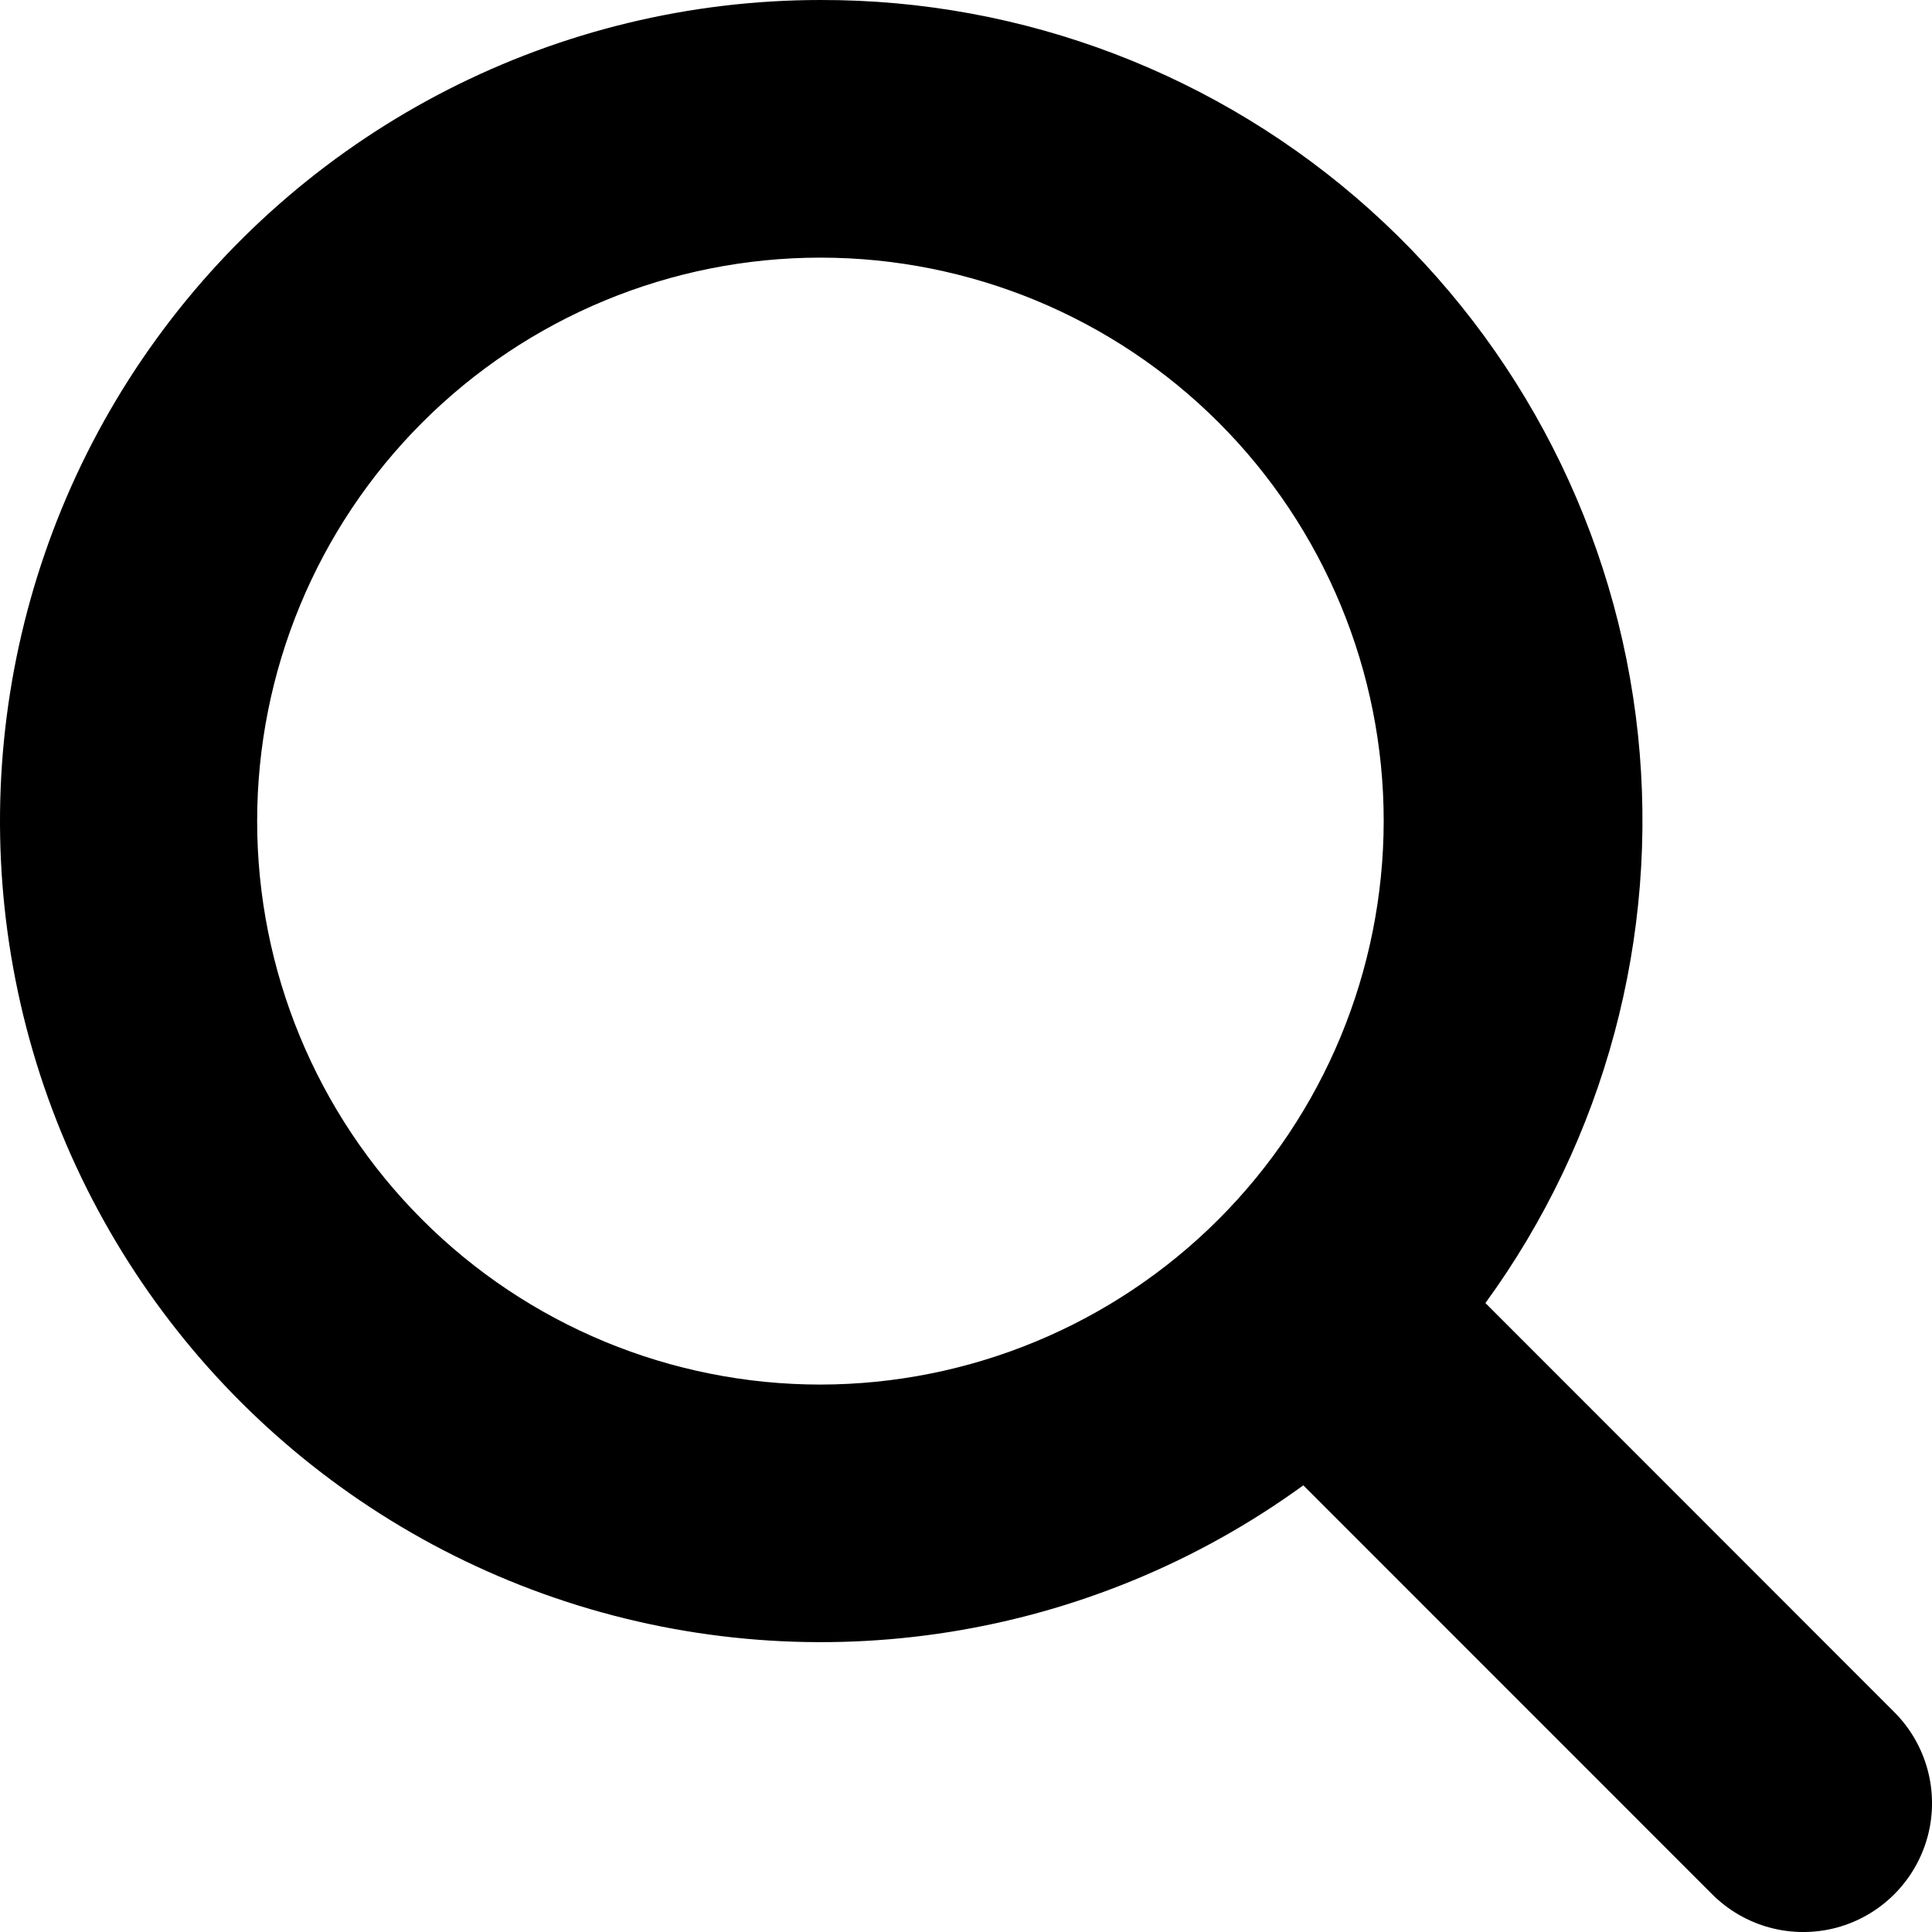
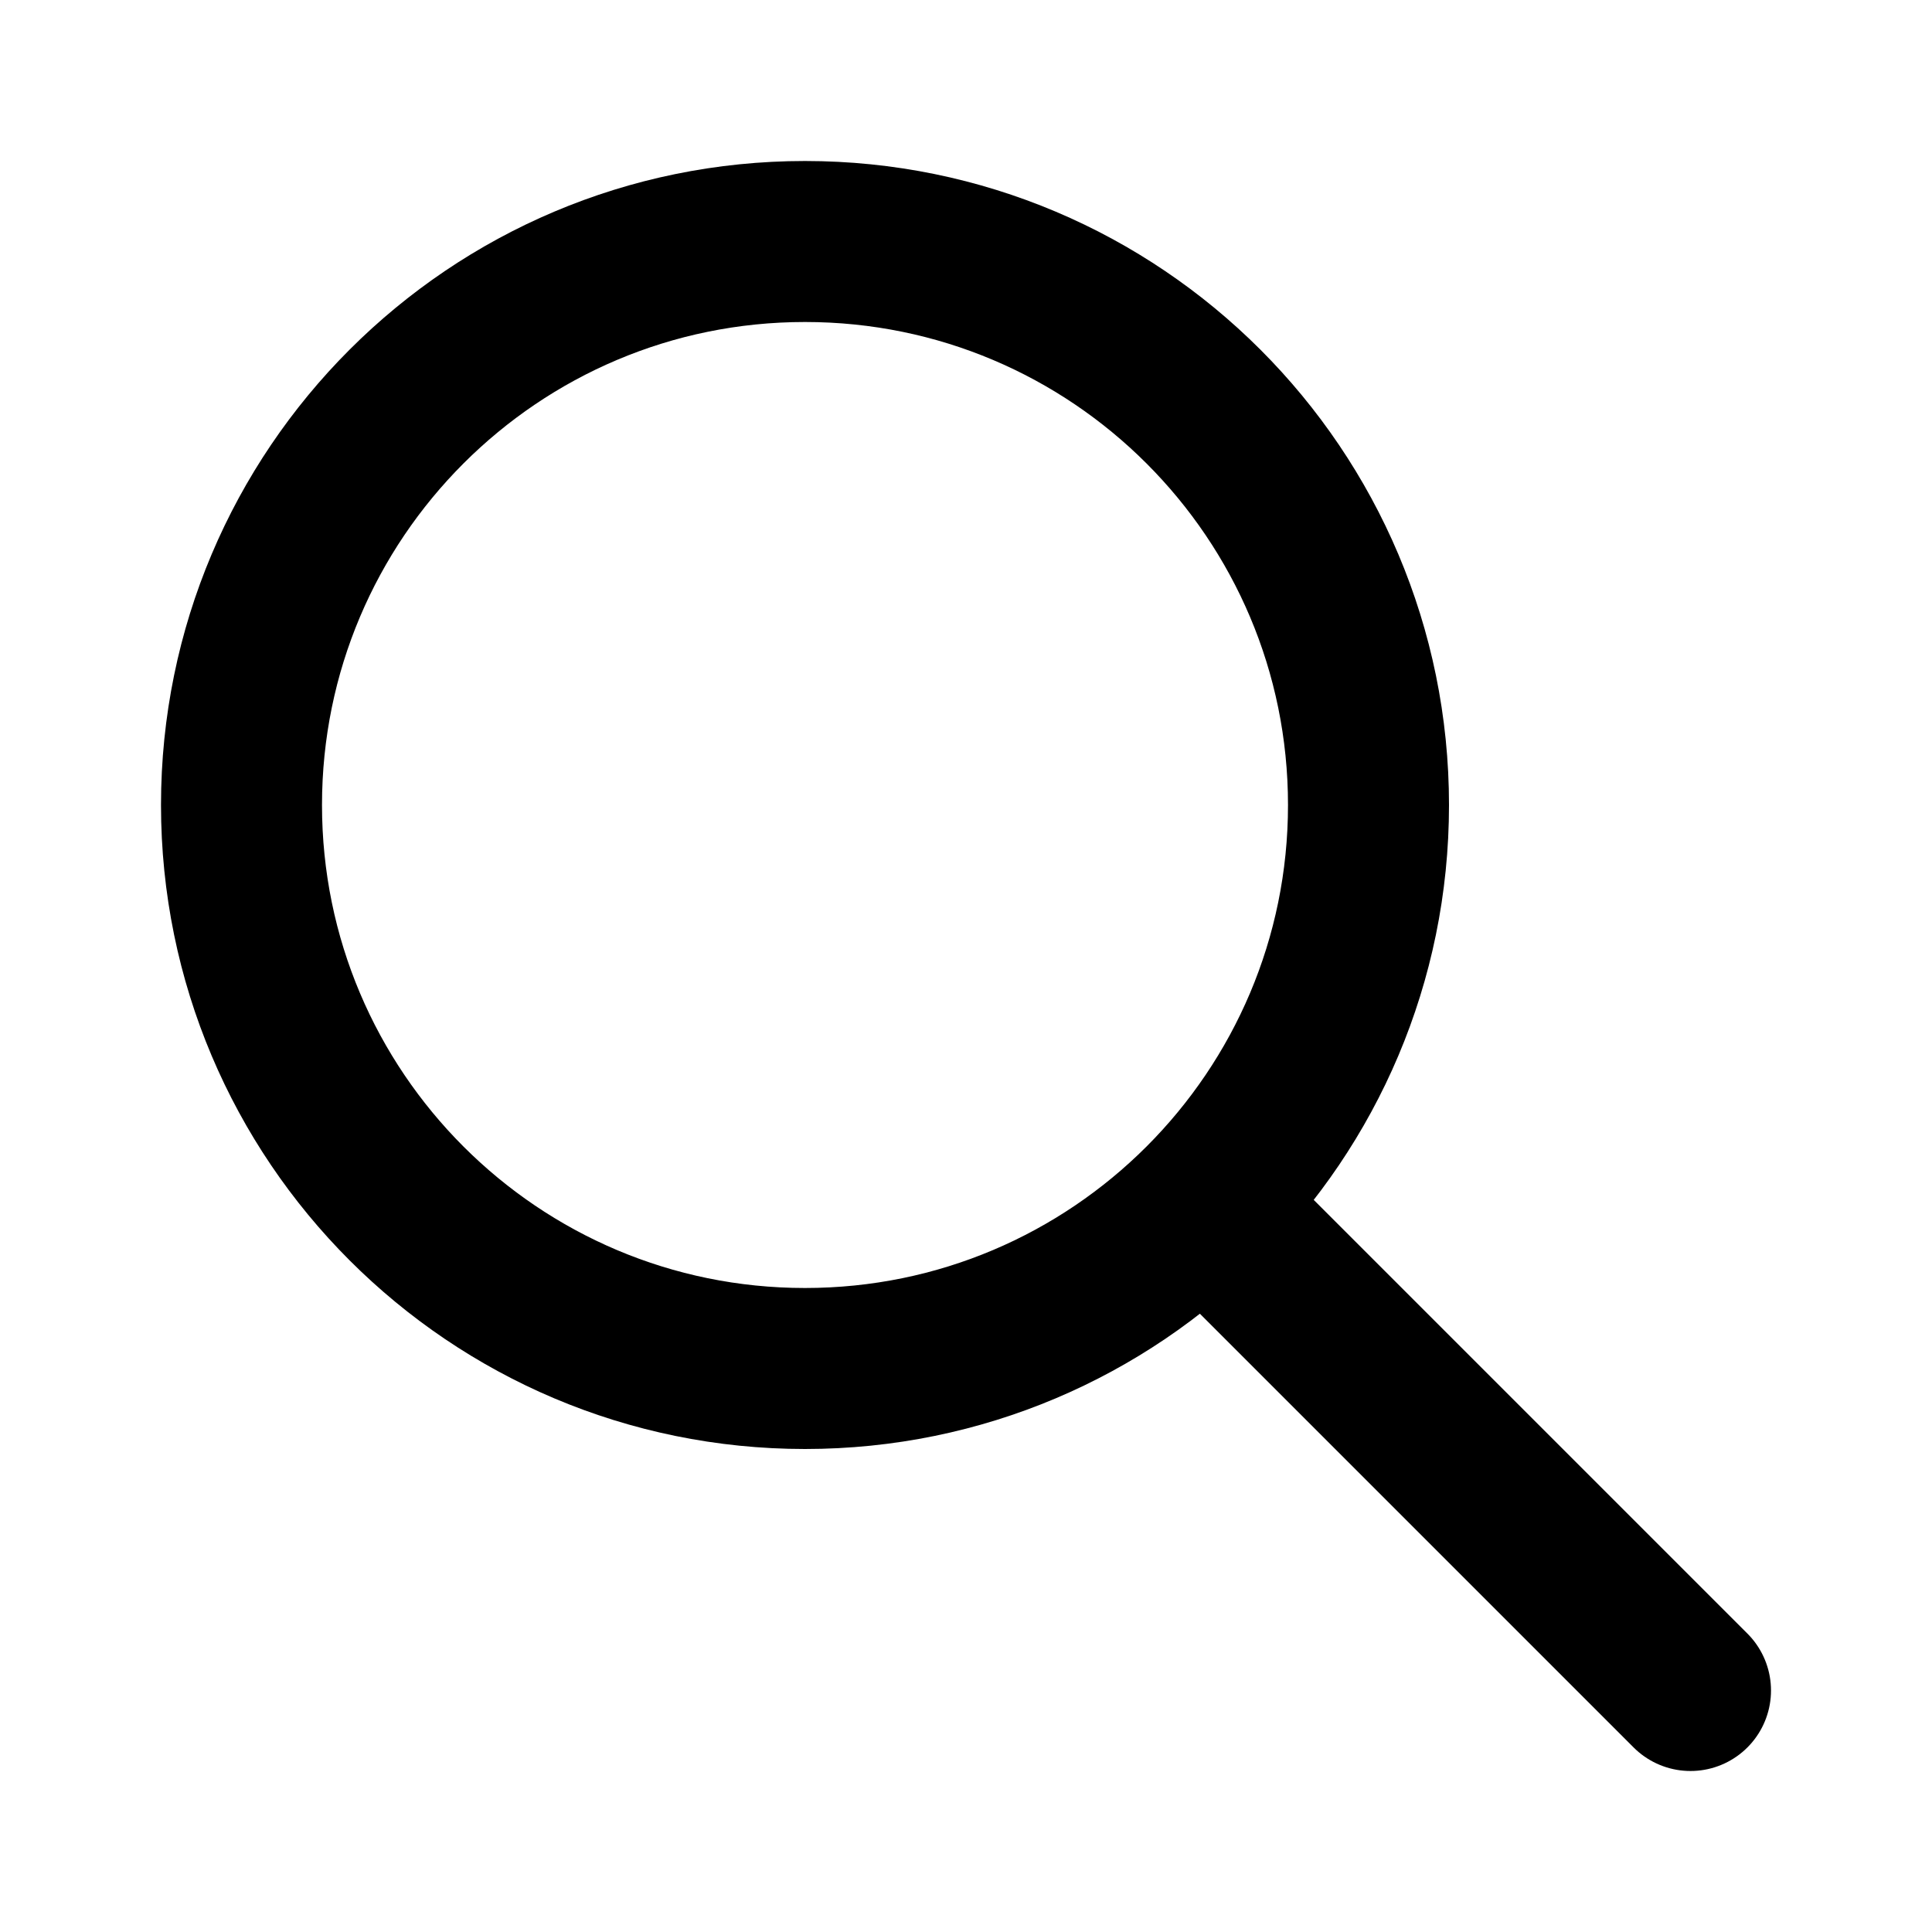
- <svg xmlns="http://www.w3.org/2000/svg" width="100%" height="100%" viewBox="0 0 20 20" fill="none">
-   <path d="M8.493 0C5.773 0.001 3.219 1.305 1.621 3.506C0.023 5.708 -0.424 8.541 0.416 11.128C1.258 13.715 3.286 15.743 5.872 16.584C8.459 17.424 11.291 16.975 13.492 15.376L17.724 19.609C18.06 19.946 18.551 20.078 19.012 19.955C19.472 19.831 19.831 19.472 19.955 19.011C20.078 18.551 19.946 18.06 19.609 17.723L15.377 13.489C16.614 11.79 17.176 9.693 16.956 7.603C16.735 5.513 15.748 3.579 14.185 2.174C12.622 0.77 10.594 -0.005 8.493 2.0747e-05L8.493 0ZM8.493 14.333C6.947 14.333 5.463 13.719 4.37 12.625C3.276 11.531 2.662 10.047 2.662 8.5C2.662 6.953 3.276 5.469 4.37 4.375C5.463 3.281 6.947 2.667 8.493 2.667C10.04 2.667 11.523 3.281 12.617 4.375C13.71 5.469 14.324 6.953 14.324 8.5C14.322 10.046 13.708 11.529 12.614 12.623C11.521 13.716 10.039 14.331 8.493 14.333Z" fill="currentColor" />
+ <svg xmlns="http://www.w3.org/2000/svg" width="100%" height="100%" fill="none" stroke="currentColor" viewBox="0 0 24 24">
+   <path stroke-linecap="round" stroke-linejoin="round" stroke-width="2" d="M21 21l-6-6m2-5a7 7 0 11-14 0 7 7 0 0114 0z" />
</svg>
